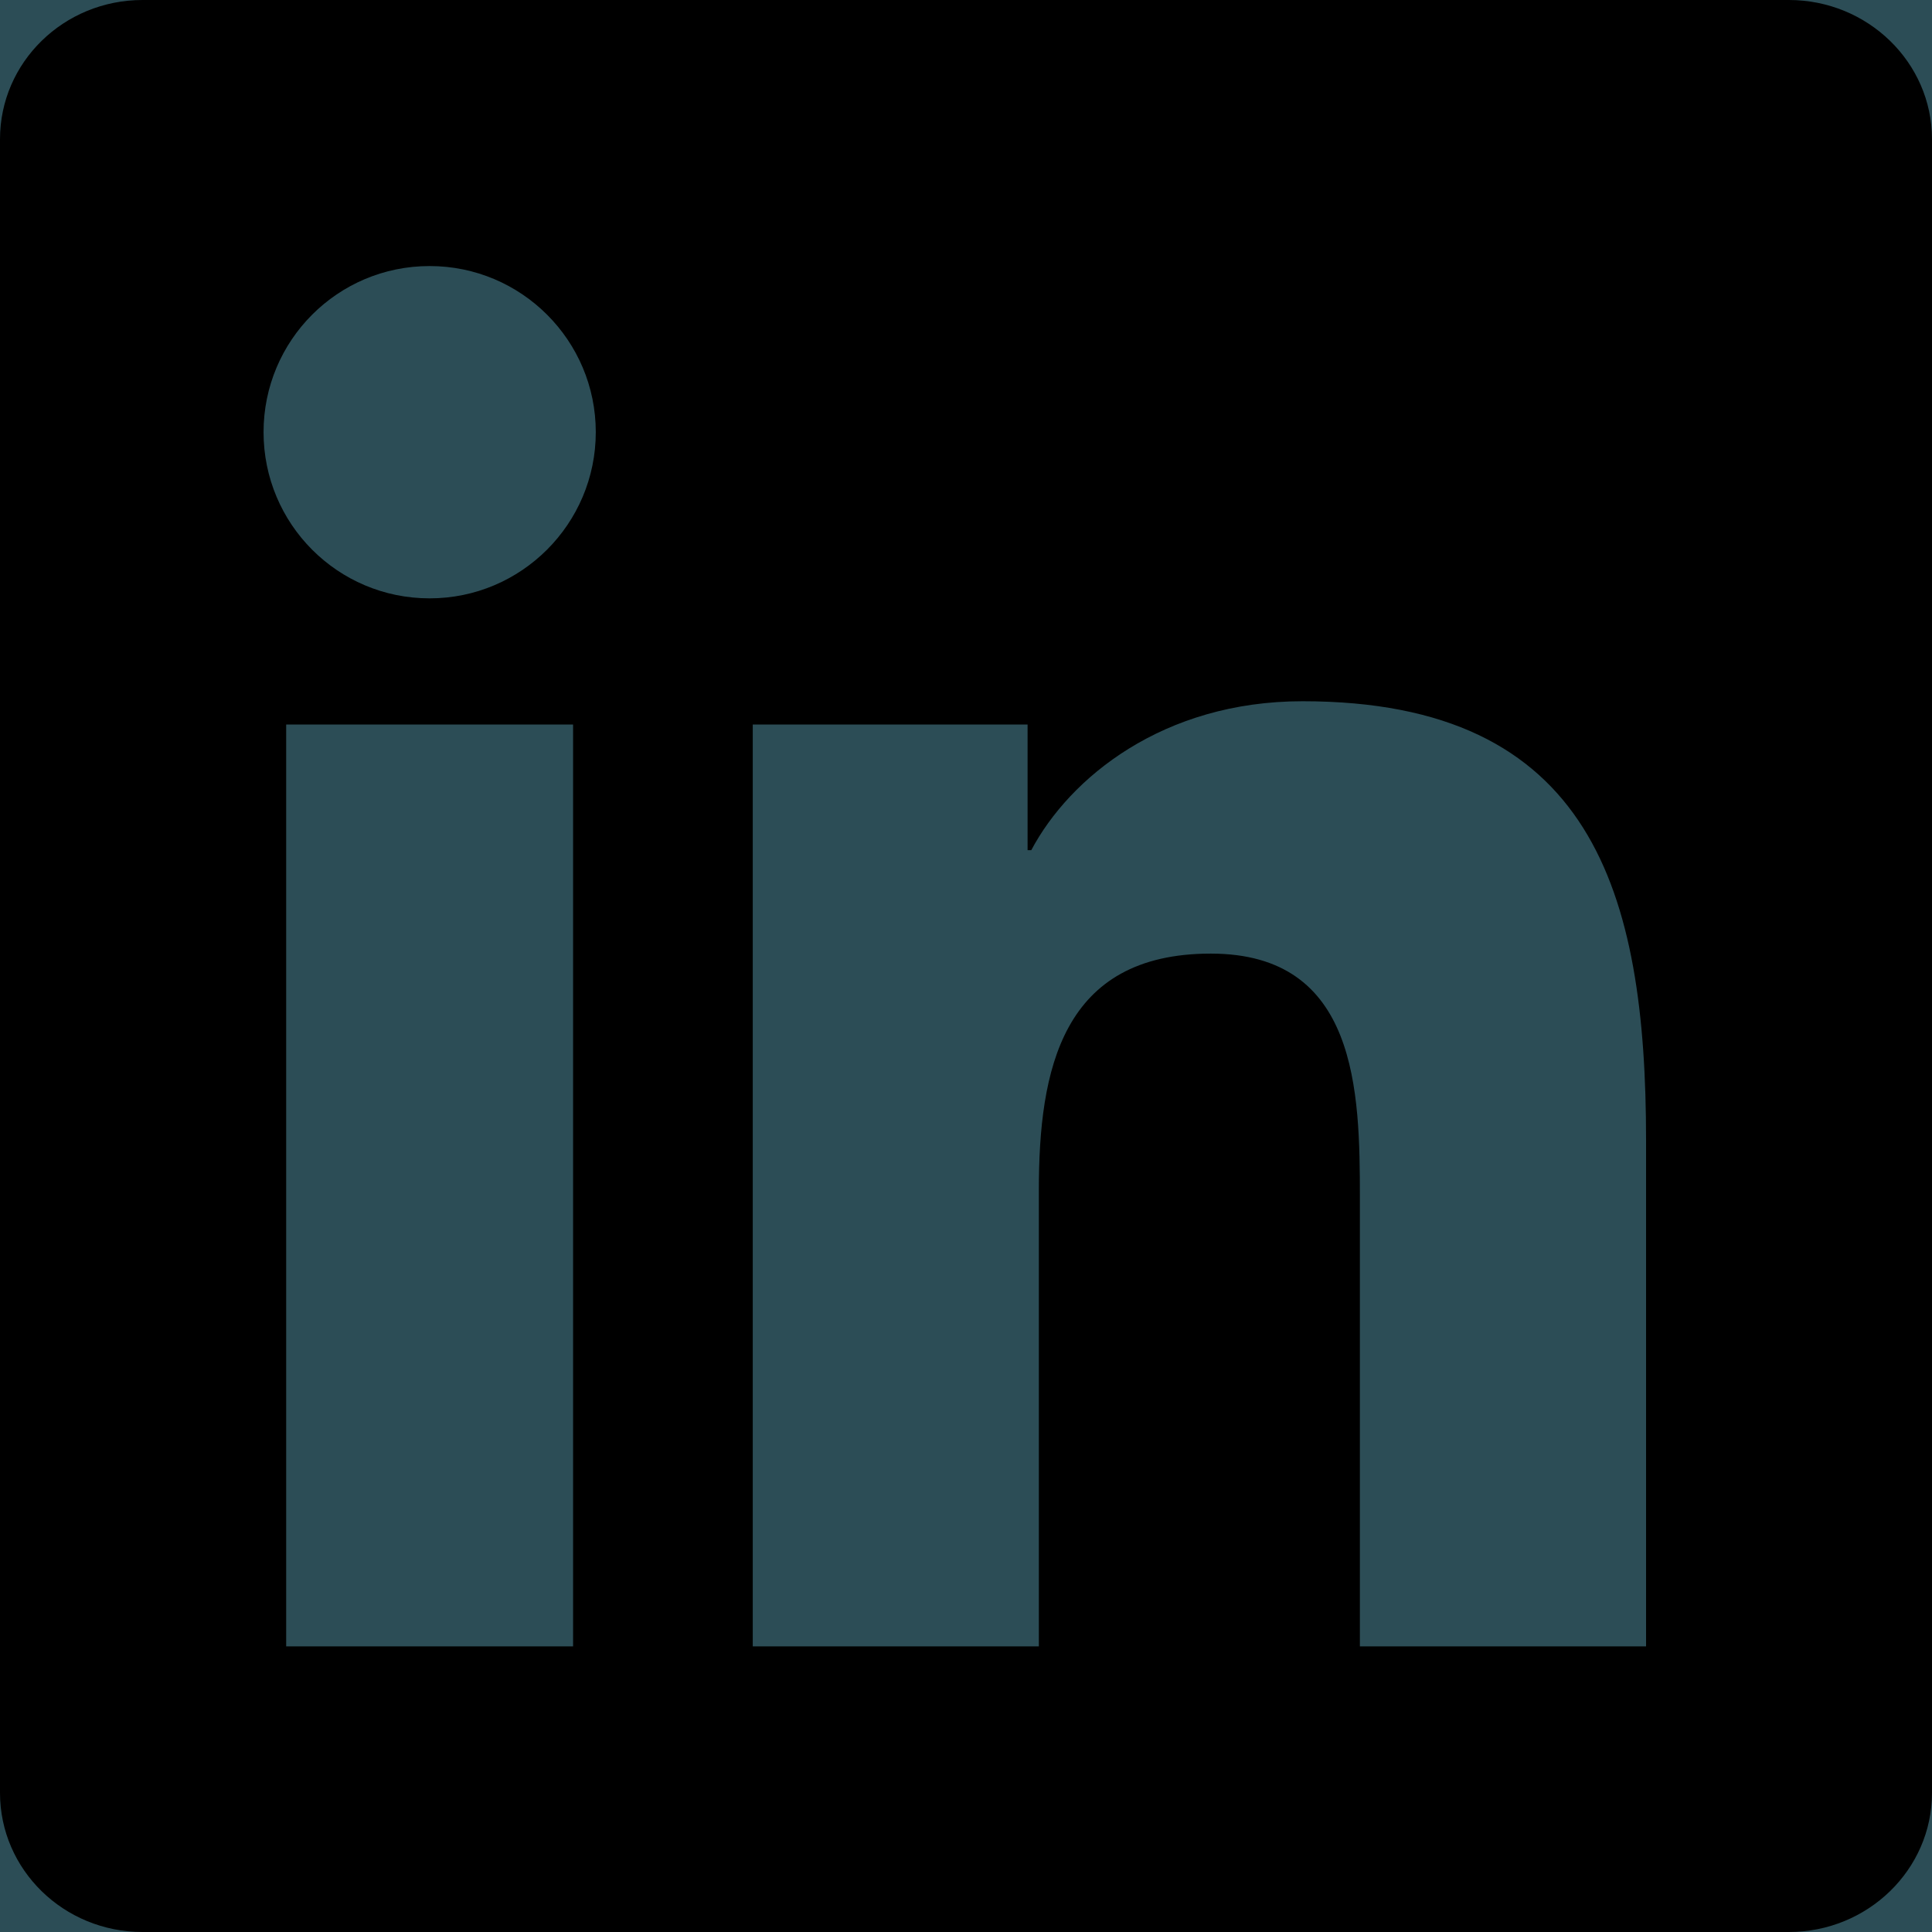
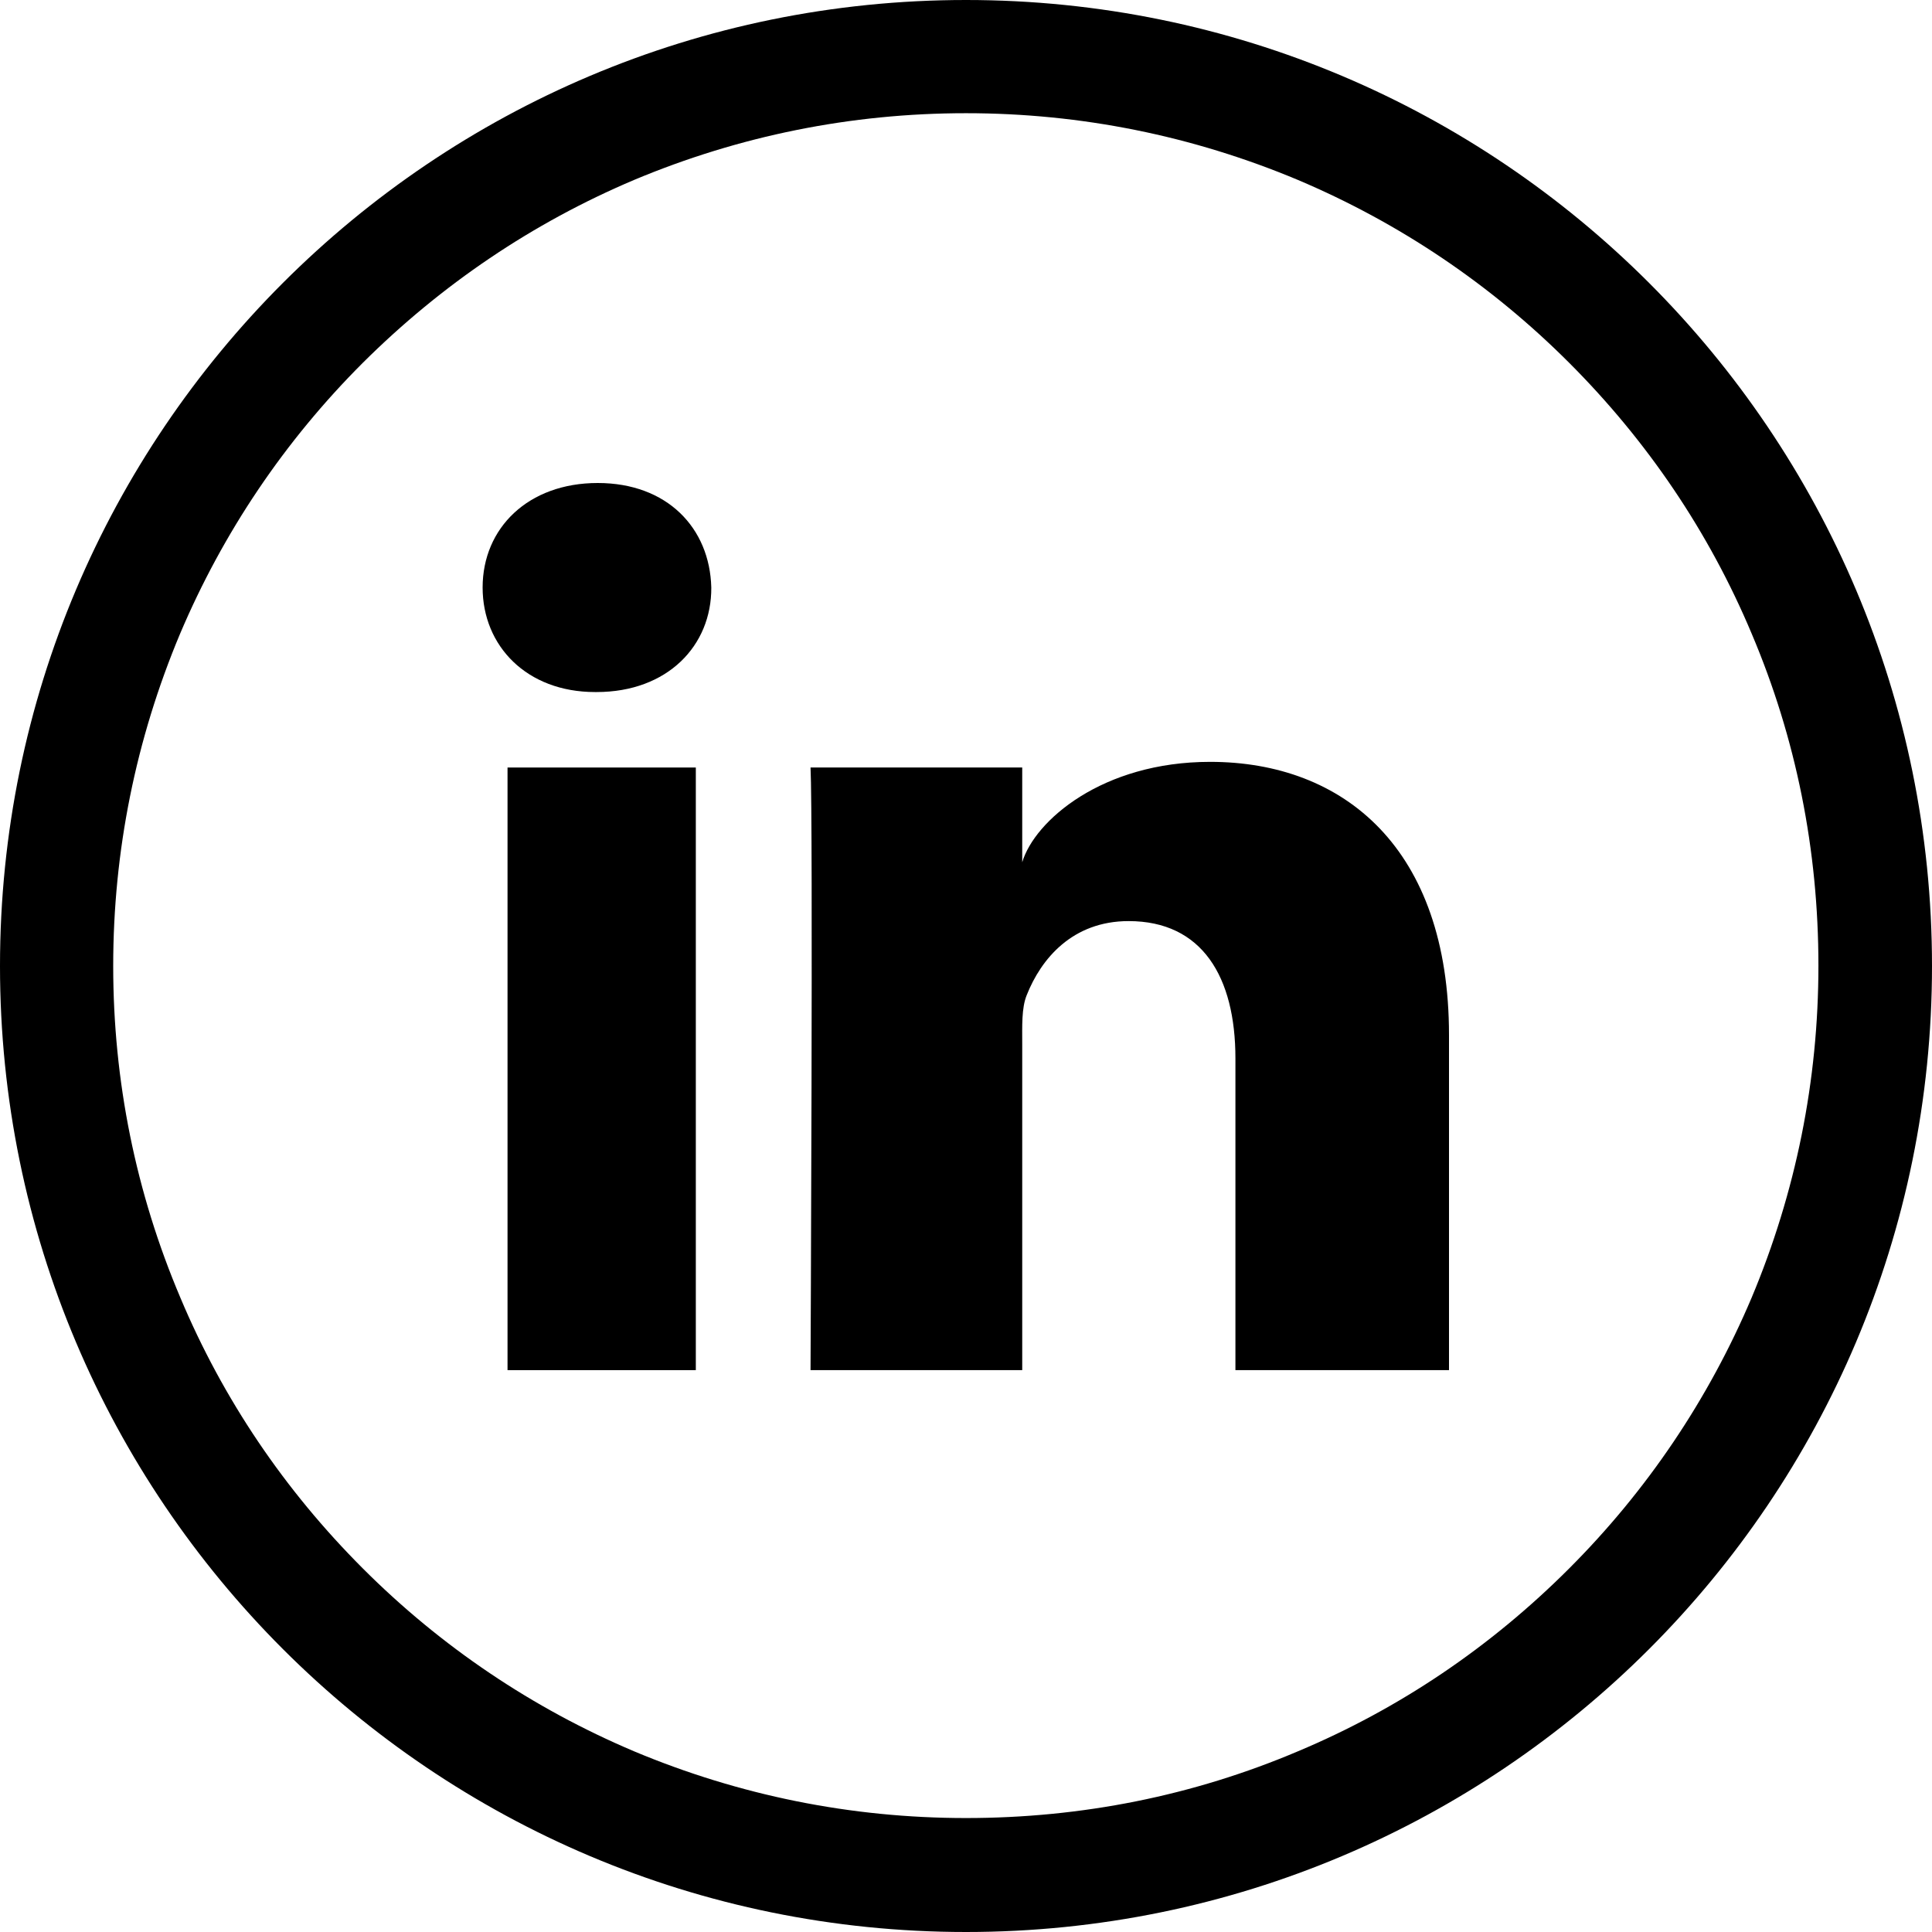
- <svg xmlns="http://www.w3.org/2000/svg" role="img" viewBox="0 0 24 24">
-   <rect width="24" height="24" fill="#2c4d56" />
-   <path d="M20.447 20.452h-3.554v-5.569c0-1.328-.027-3.037-1.852-3.037-1.853 0-2.136 1.445-2.136 2.939v5.667H9.351V9h3.414v1.561h.046c.477-.9 1.637-1.85 3.37-1.85 3.601 0 4.267 2.37 4.267 5.455v6.286zM5.337 7.433c-1.144 0-2.063-.926-2.063-2.065 0-1.138.92-2.063 2.063-2.063 1.14 0 2.064.925 2.064 2.063 0 1.139-.925 2.065-2.064 2.065zm1.782 13.019H3.555V9h3.564v11.452zM22.225 0H1.771C.792 0 0 .774 0 1.729v20.542C0 23.227.792 24 1.771 24h20.451C23.2 24 24 23.227 24 22.271V1.729C24 .774 23.2 0 22.222 0h.003z" />
+ <svg xmlns="http://www.w3.org/2000/svg" fill="#000000" version="1.1" id="Layer_1" viewBox="-143 145 512 512" xml:space="preserve">
+   <g>
+     <path d="M113,145c-141.4,0-256,114.6-256,256s114.6,256,256,256s256-114.6,256-256S254.4,145,113,145z M272.8,560.7   c-20.8,20.8-44.9,37.1-71.8,48.4c-27.8,11.8-57.4,17.7-88,17.7c-30.5,0-60.1-6-88-17.7c-26.9-11.4-51.1-27.7-71.8-48.4   c-20.8-20.8-37.1-44.9-48.4-71.8C-107,461.1-113,431.5-113,401s6-60.1,17.7-88c11.4-26.9,27.7-51.1,48.4-71.8   c20.9-20.8,45-37.1,71.9-48.5C52.9,181,82.5,175,113,175s60.1,6,88,17.7c26.9,11.4,51.1,27.7,71.8,48.4   c20.8,20.8,37.1,44.9,48.4,71.8c11.8,27.8,17.7,57.4,17.7,88c0,30.5-6,60.1-17.7,88C309.8,515.8,293.5,540,272.8,560.7z" />
+     <rect x="-8.5" y="348.4" width="49.9" height="159.7" />
+     <path d="M15.4,273c-18.4,0-30.5,11.9-30.5,27.7c0,15.5,11.7,27.7,29.8,27.7h0.4c18.8,0,30.5-12.3,30.4-27.7   C45.1,284.9,33.8,273,15.4,273z" />
+     <path d="M177.7,346.9c-28.6,0-46.5,15.6-49.8,26.6v-25.1H71.8c0.7,13.3,0,159.7,0,159.7h56.1v-86.3c0-4.9-0.2-9.7,1.2-13.1   c3.8-9.6,12.1-19.6,27-19.6c19.5,0,28.3,14.8,28.3,36.4v82.6H241v-88.8C241,369.9,213.2,346.9,177.7,346.9z" />
+   </g>
</svg>
